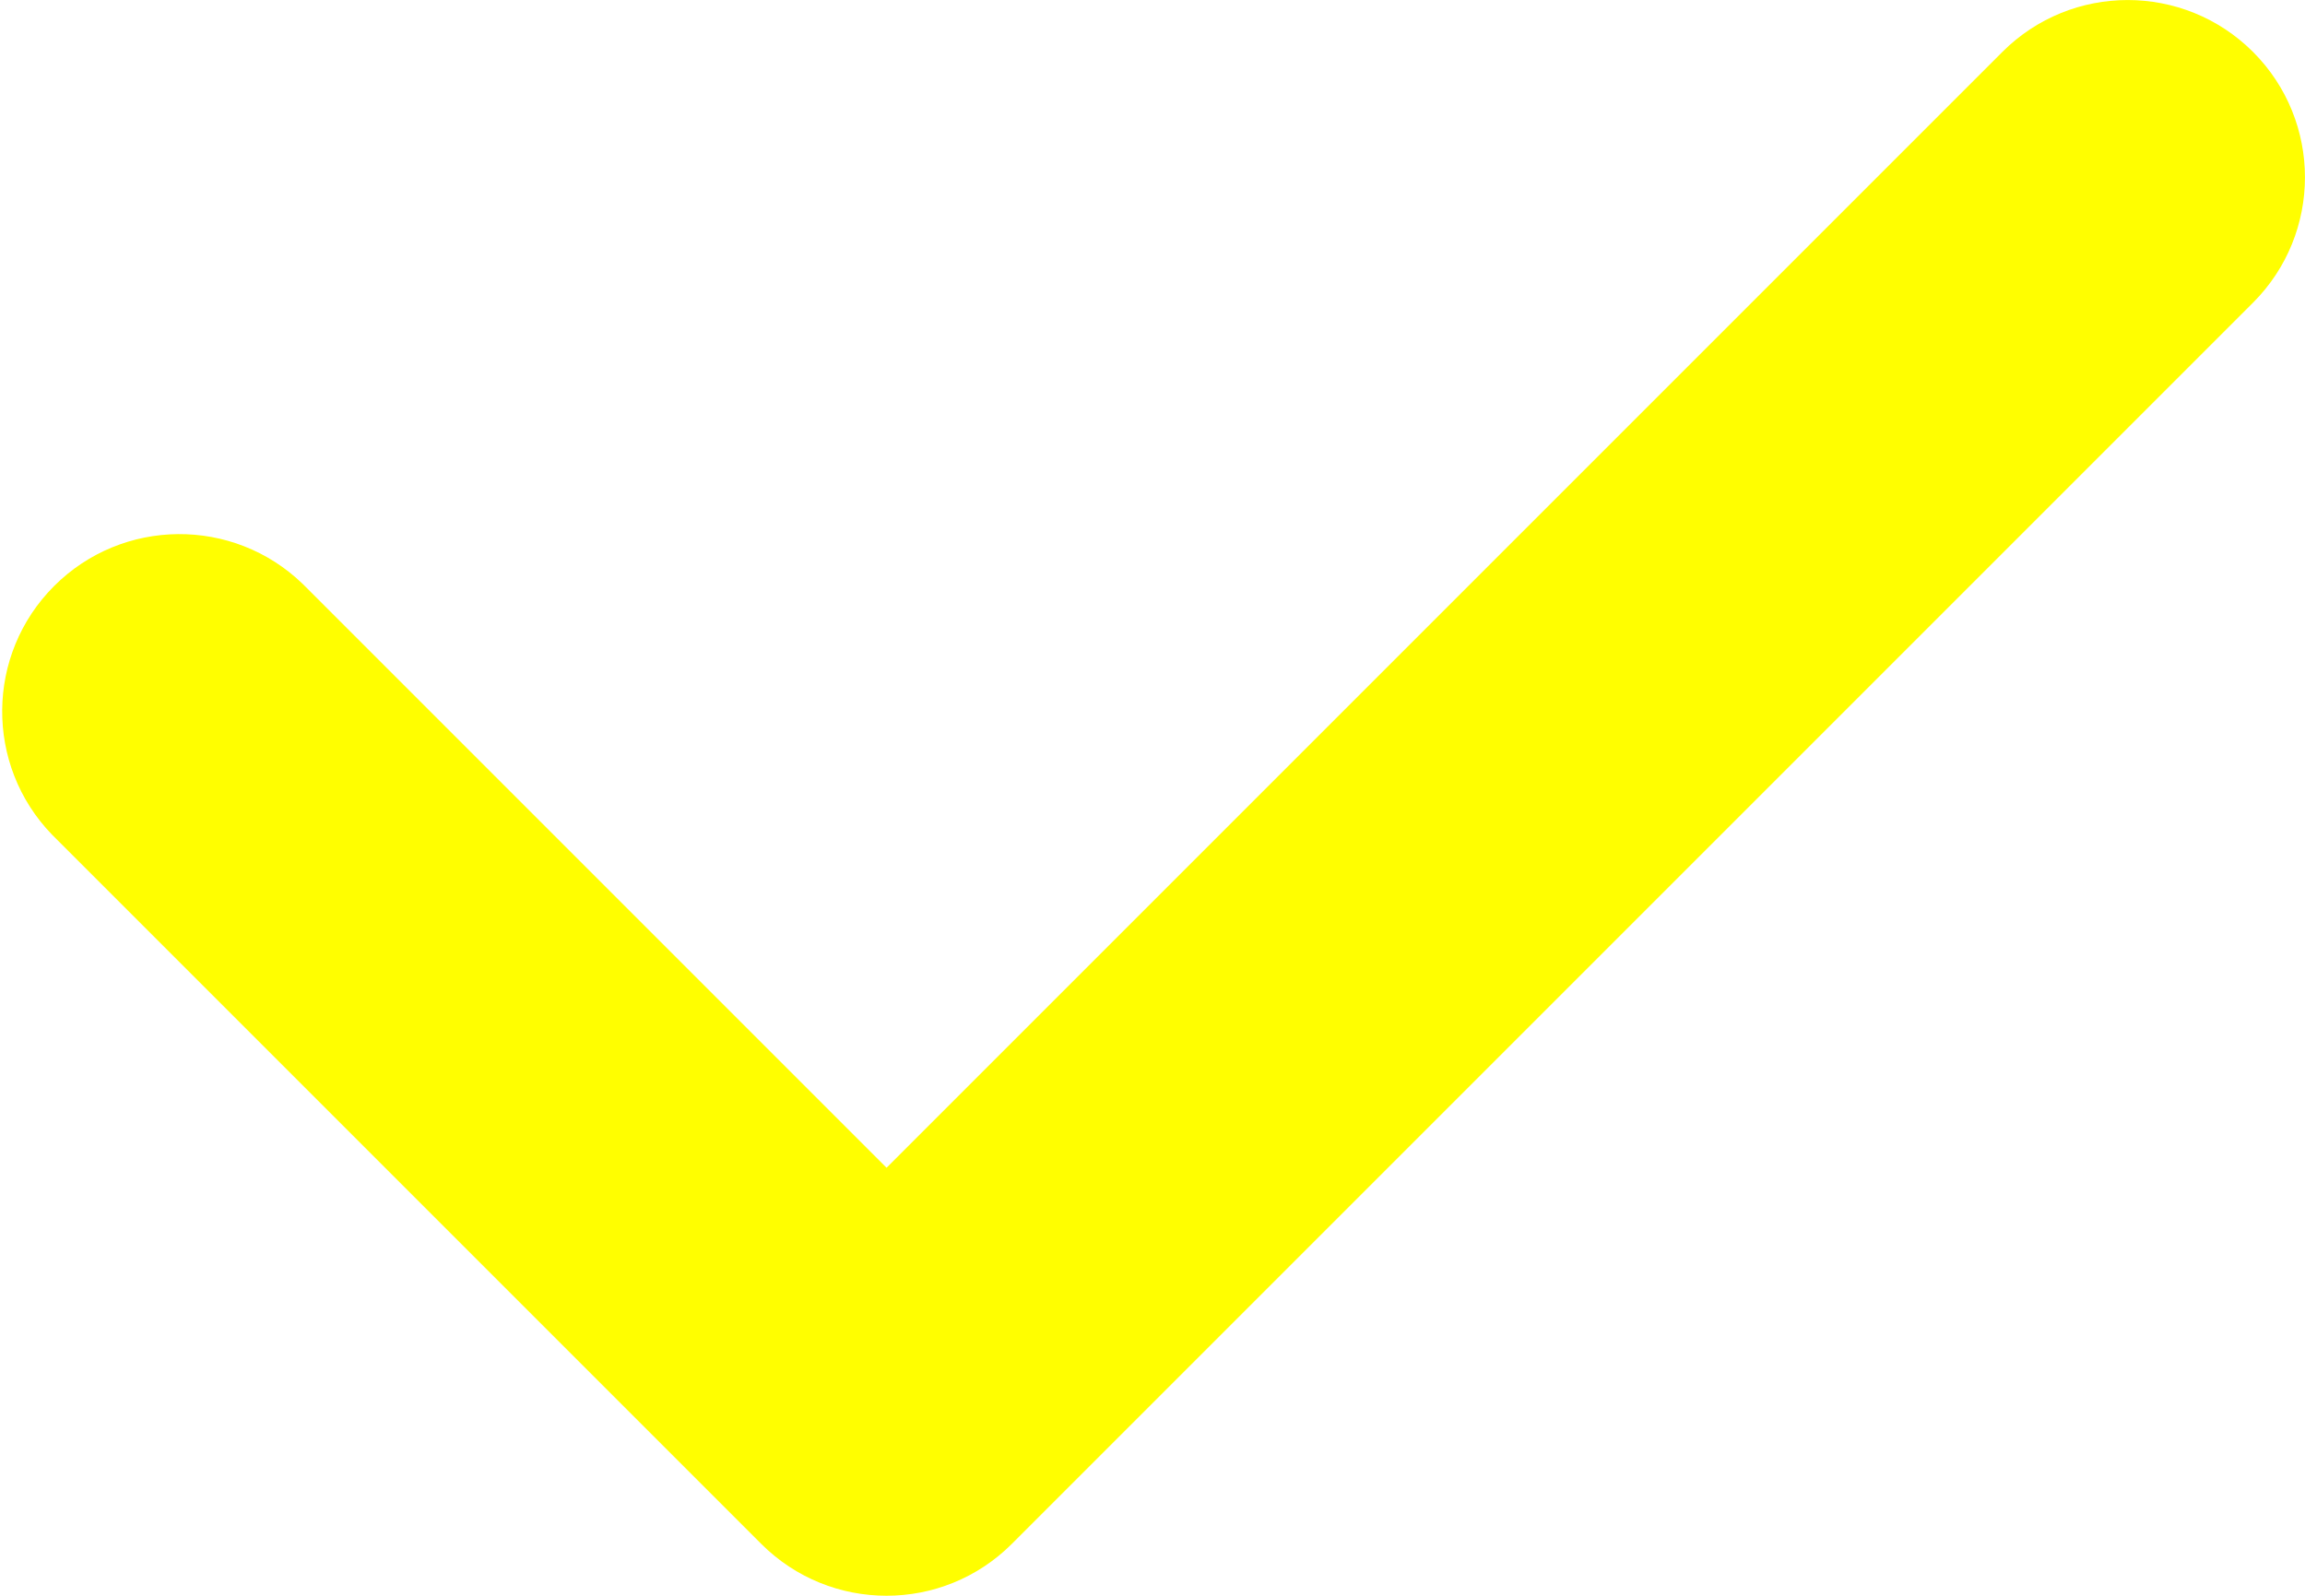
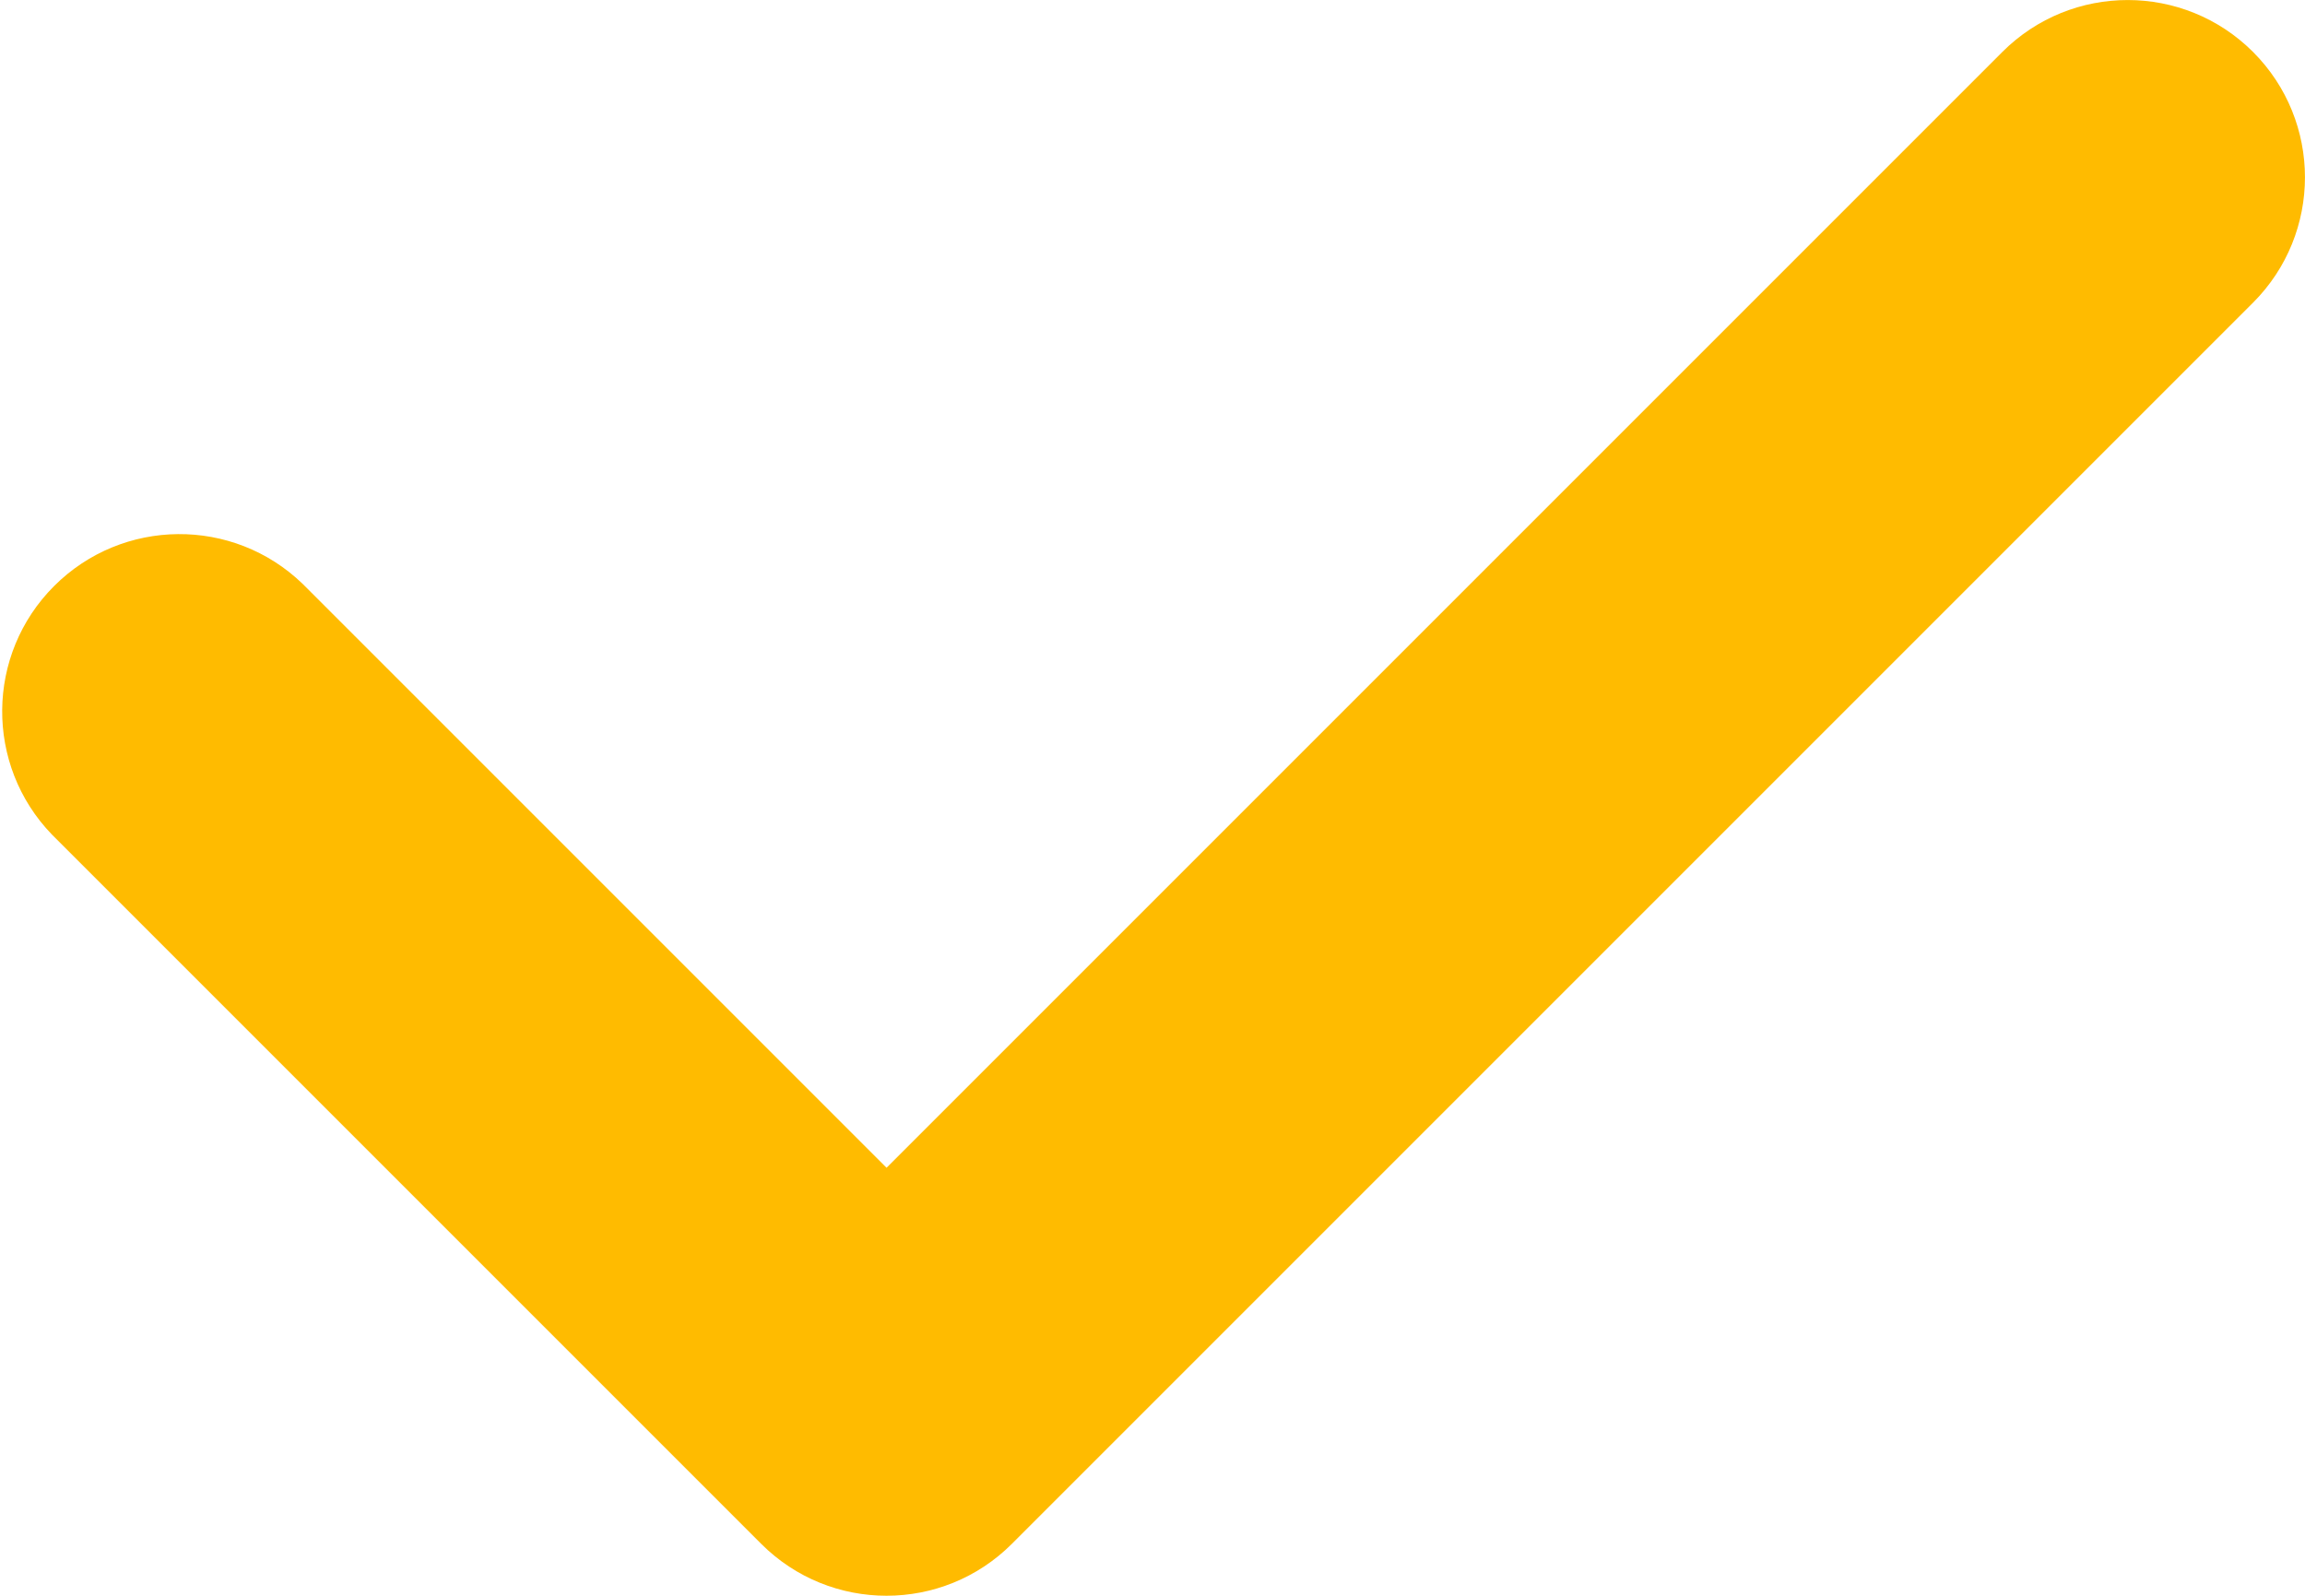
<svg xmlns="http://www.w3.org/2000/svg" width="13" height="9" fill="none">
-   <path fill-rule="evenodd" clip-rule="evenodd" d="M12.707.293a1 1 0 0 1 0 1.414l-7 7a1 1 0 0 1-1.414 0l-4-4a1 1 0 0 1 1.414-1.414L5 6.586 11.293.293a1 1 0 0 1 1.414 0Z" fill="#fffe00" />
+   <path fill-rule="evenodd" clip-rule="evenodd" d="M12.707.293a1 1 0 0 1 0 1.414l-7 7a1 1 0 0 1-1.414 0l-4-4a1 1 0 0 1 1.414-1.414L5 6.586 11.293.293a1 1 0 0 1 1.414 0Z" fill="#FB0" />
</svg>
